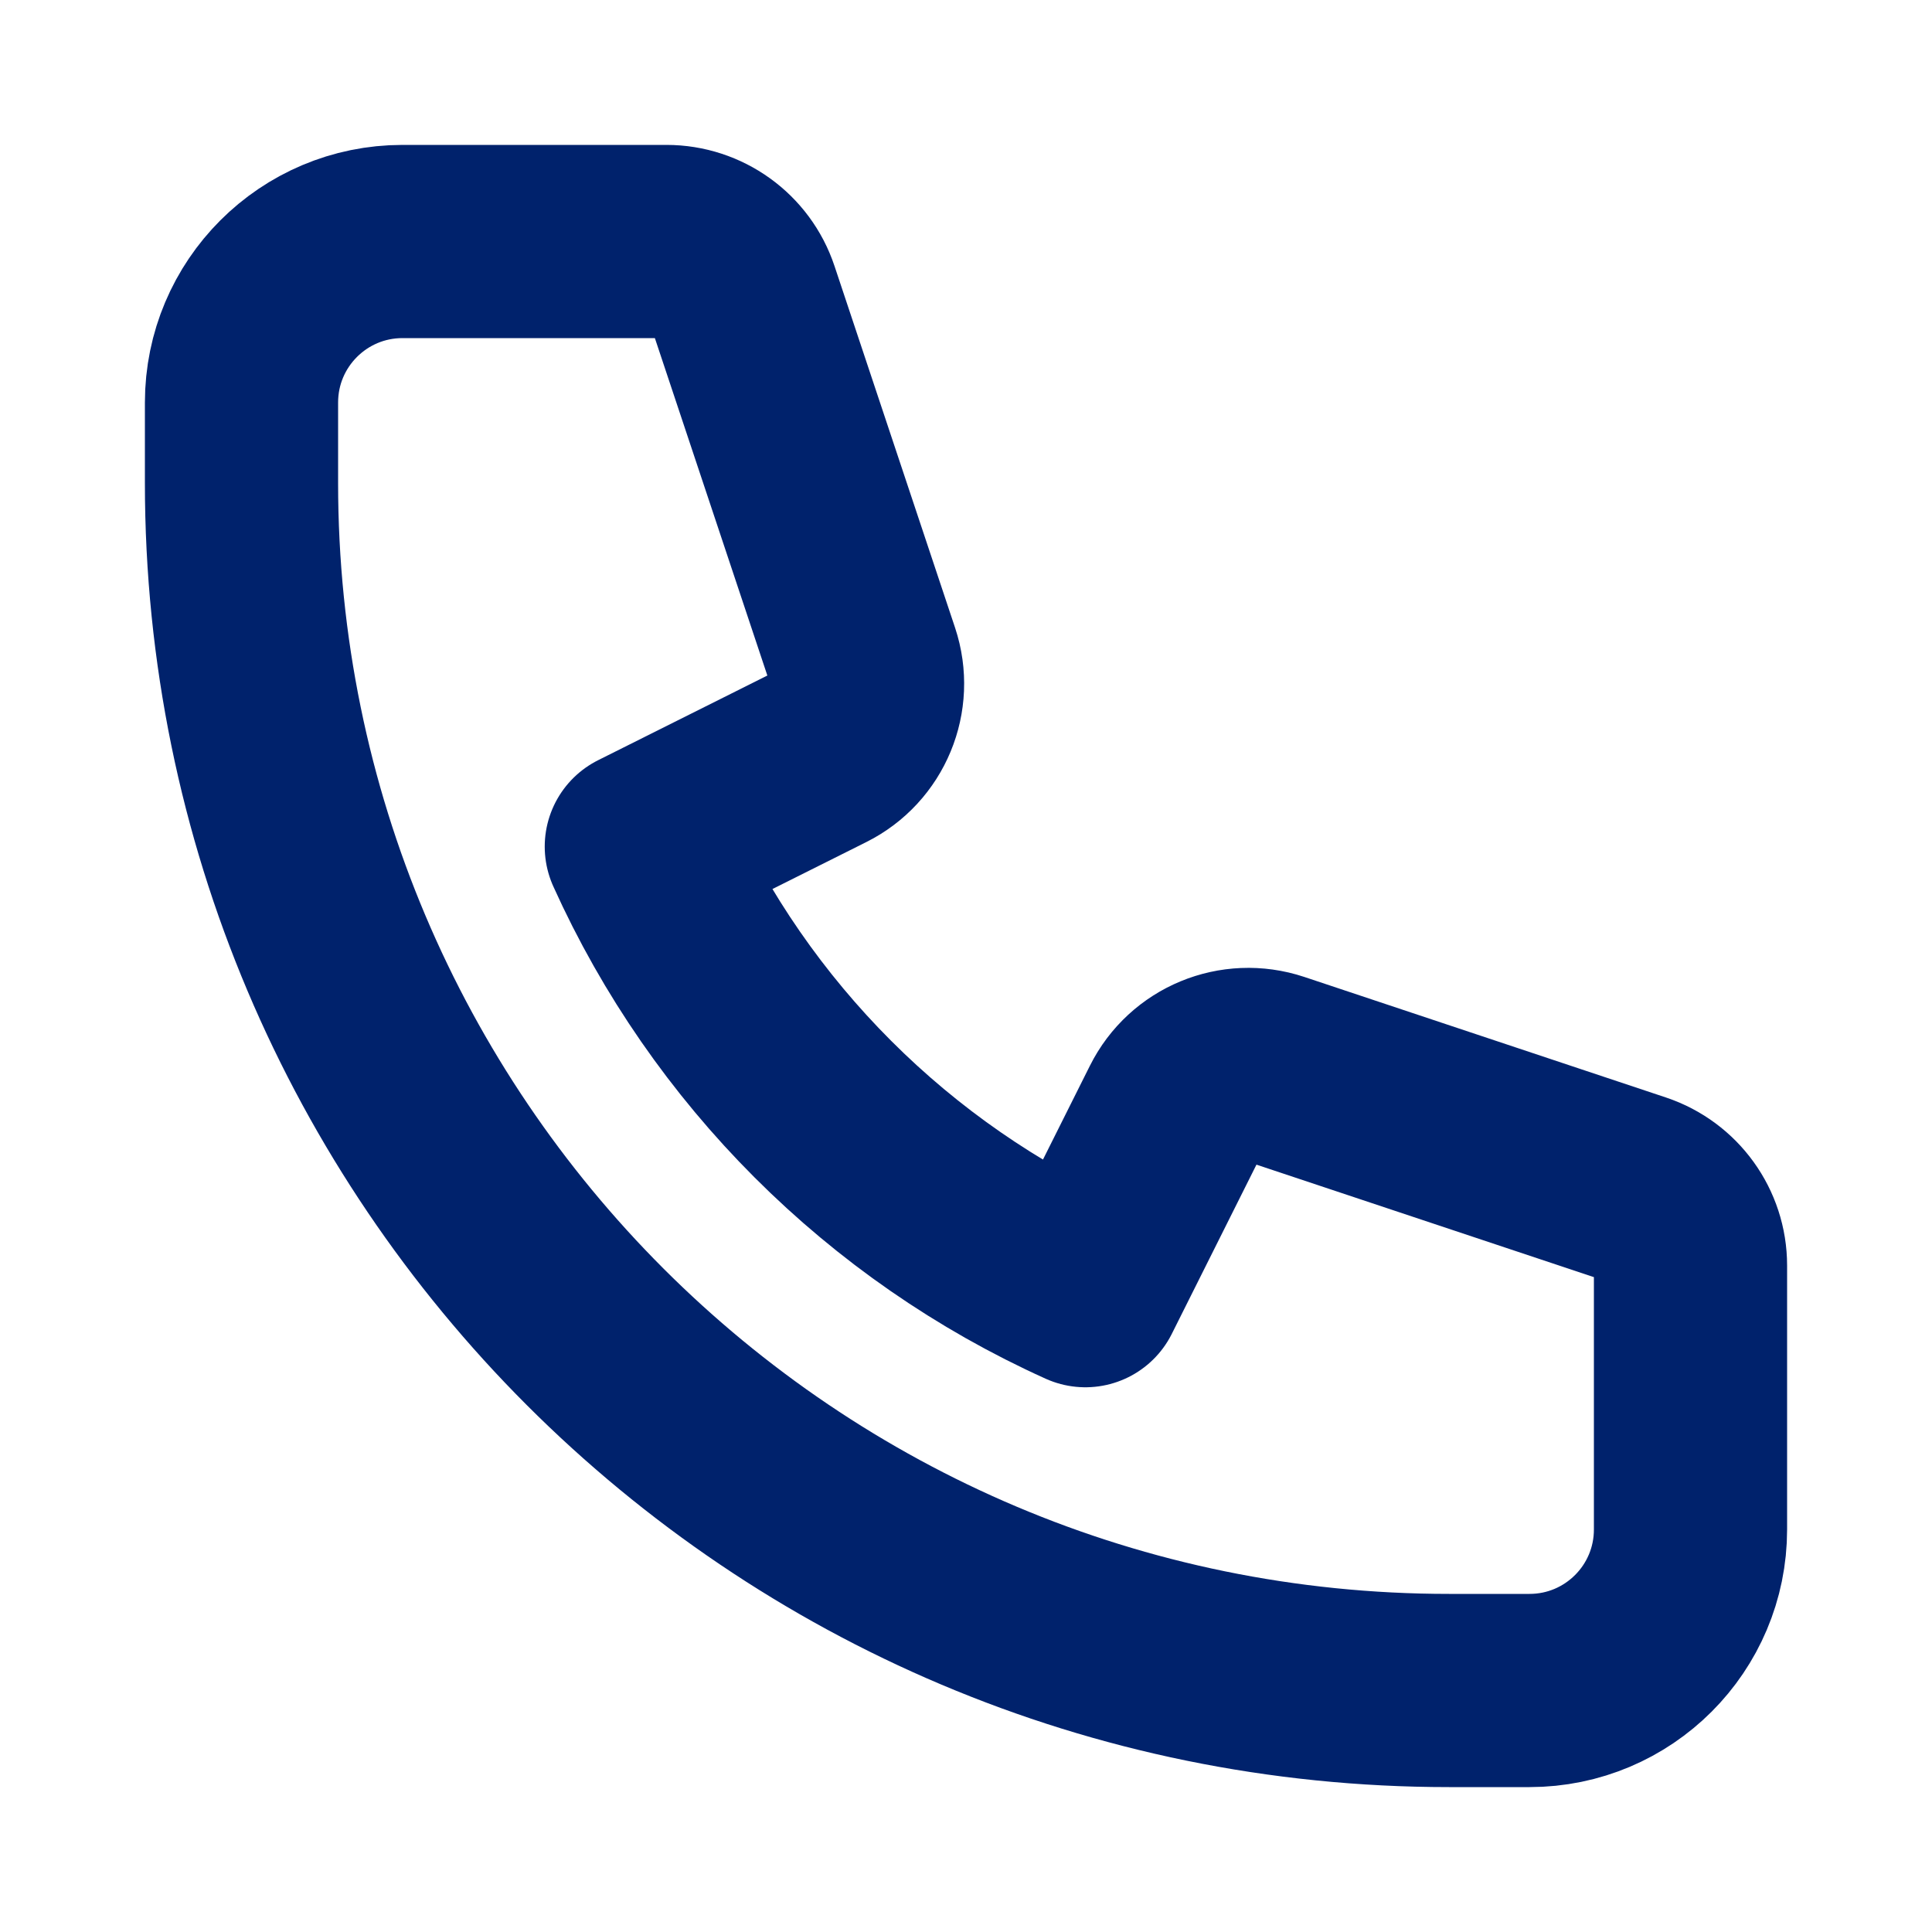
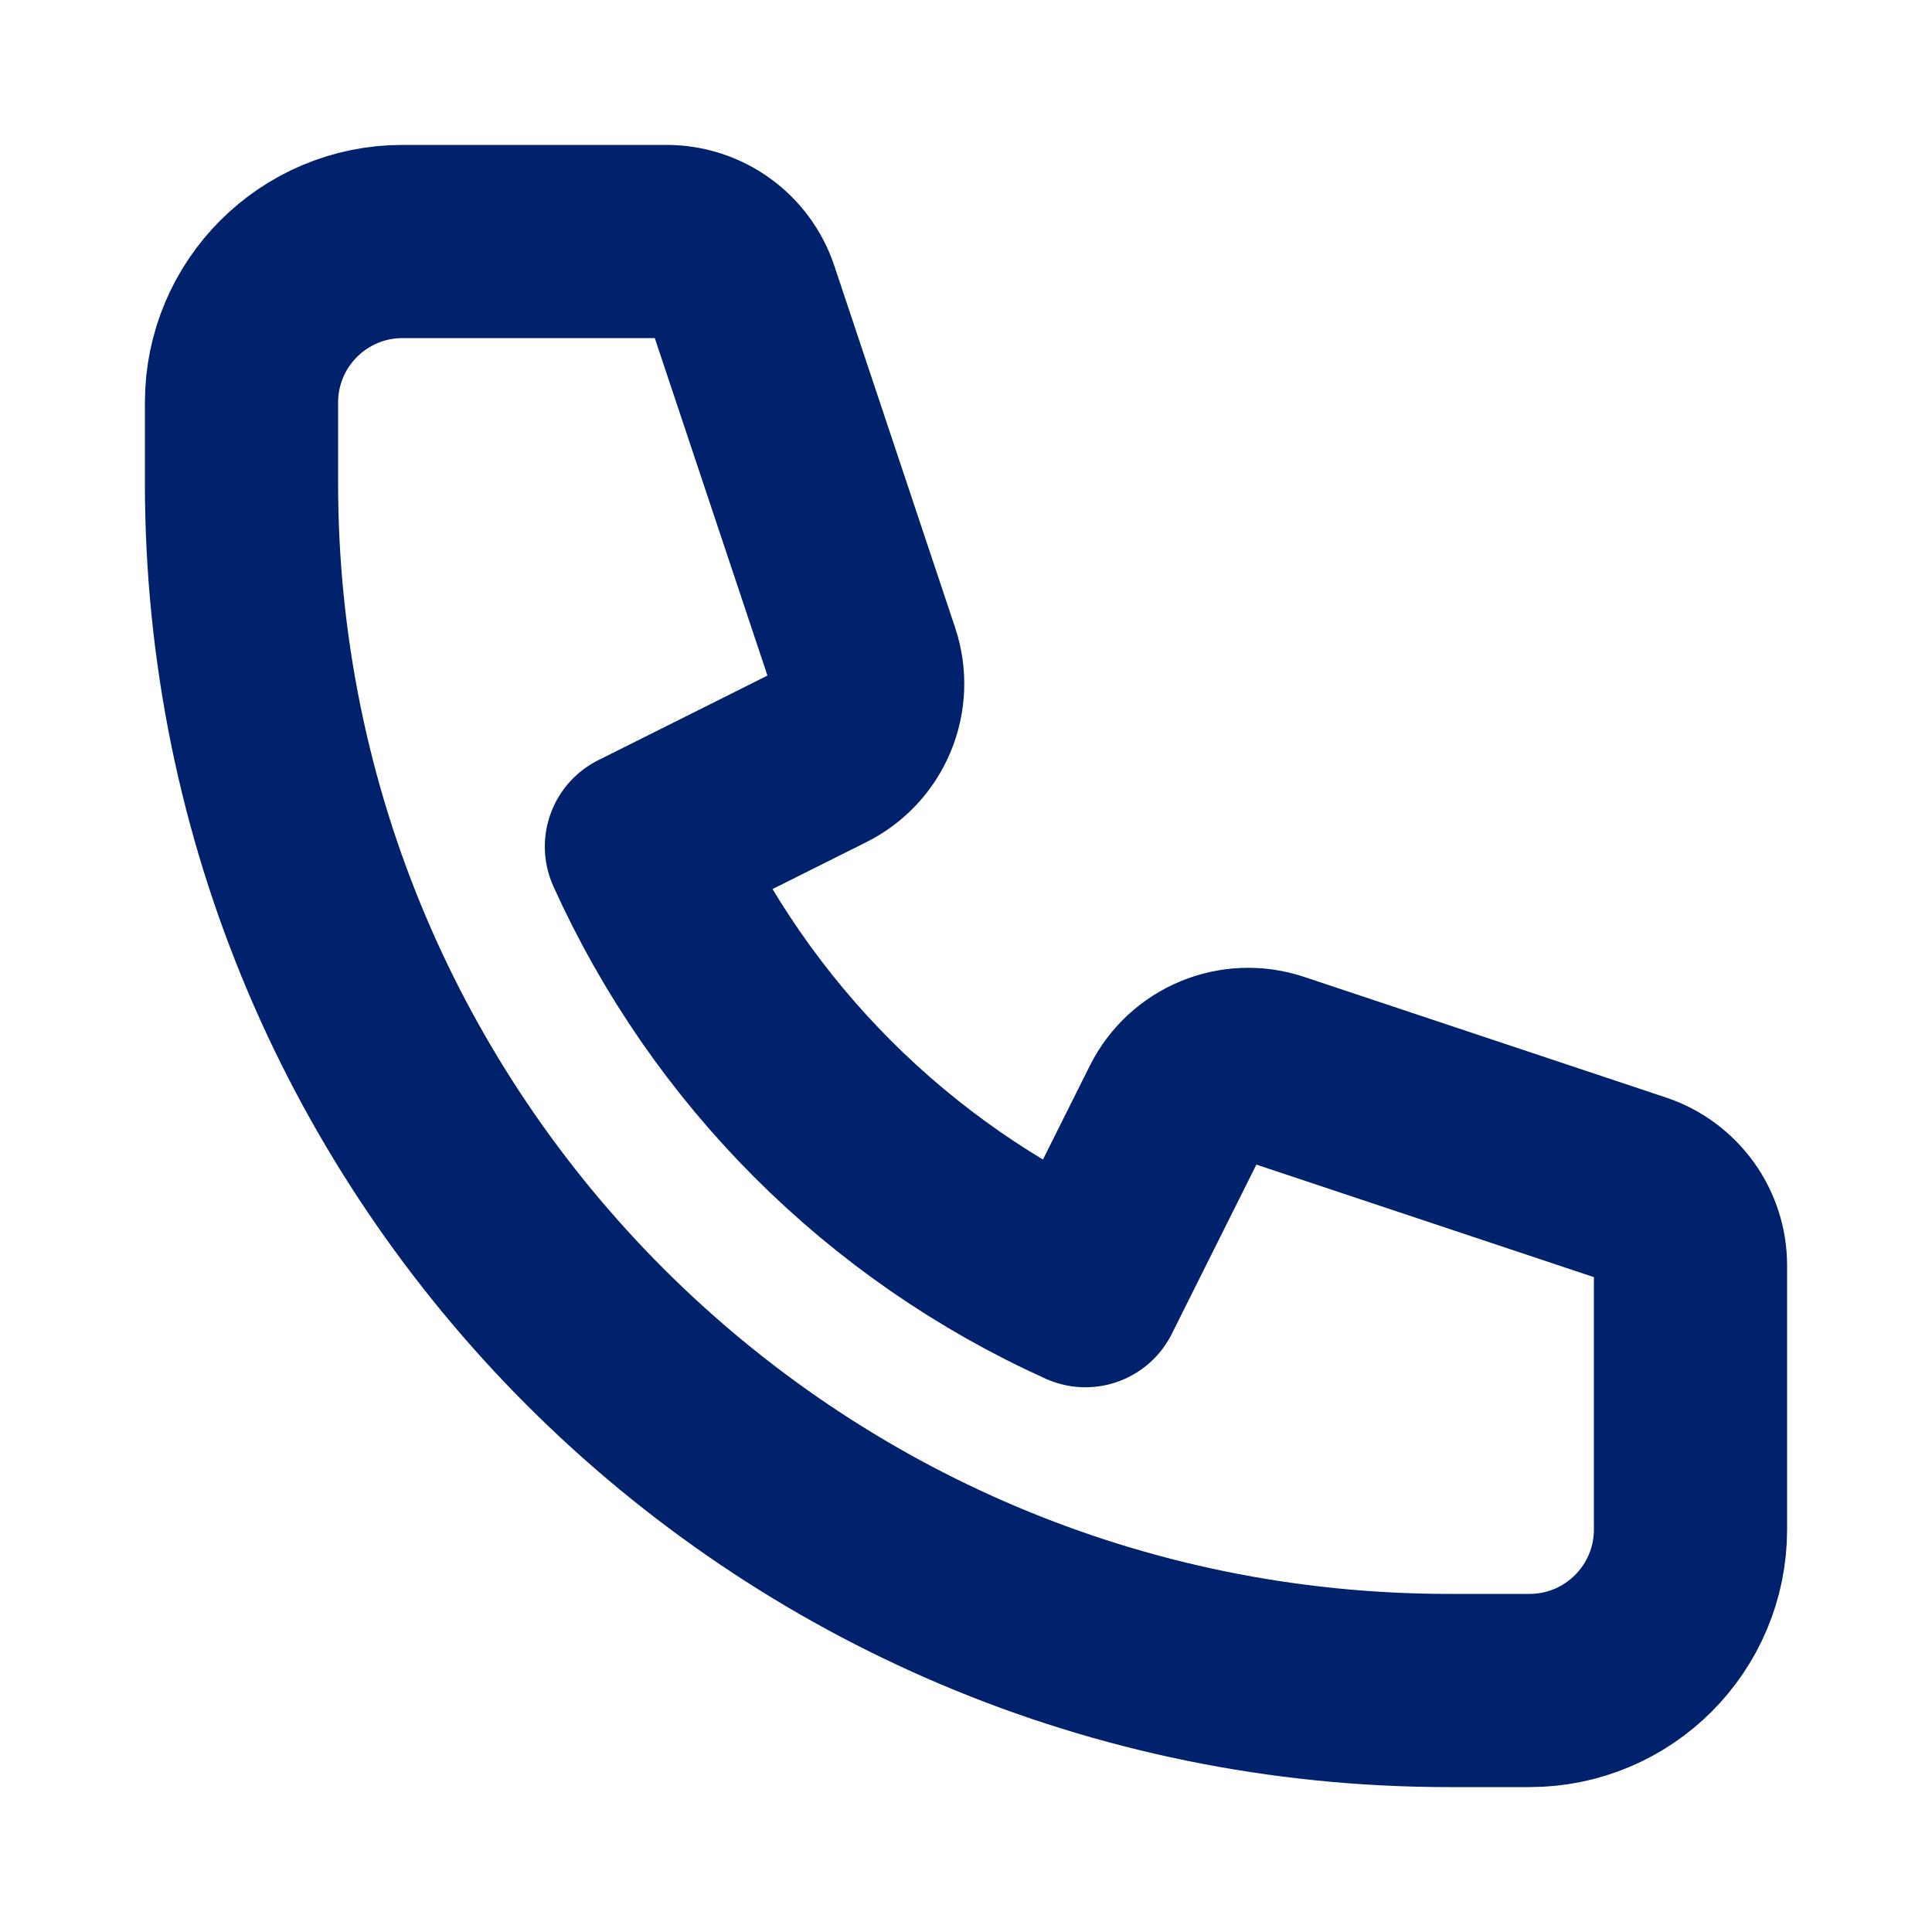
- <svg xmlns="http://www.w3.org/2000/svg" width="20" height="20" viewBox="0 0 20 20" fill="none">
-   <path d="M2.5 4.167C2.5 3.246 3.246 2.5 4.167 2.5H6.899C7.258 2.5 7.577 2.73 7.69 3.07L8.938 6.814C9.069 7.208 8.891 7.638 8.52 7.823L6.639 8.764C7.558 10.801 9.199 12.442 11.236 13.361L12.177 11.48C12.362 11.109 12.792 10.931 13.186 11.062L16.93 12.31C17.27 12.424 17.5 12.742 17.5 13.101V15.833C17.5 16.754 16.754 17.5 15.833 17.5H15C8.096 17.5 2.5 11.904 2.5 5V4.167Z" stroke="#00226C" stroke-width="2" stroke-linecap="round" stroke-linejoin="round" />
+ <svg xmlns="http://www.w3.org/2000/svg" width="20" height="20" fill="none">
+   <path d="M2.5 4.167c0-.92.746-1.667 1.667-1.667h2.732c.36 0 .678.23.79.57l1.25 3.744a.833.833 0 0 1-.419 1.01l-1.88.94a9.201 9.201 0 0 0 4.596 4.597l.94-1.881a.833.833 0 0 1 1.01-.418l3.744 1.248c.34.114.57.432.57.79v2.733c0 .92-.746 1.667-1.667 1.667H15C8.096 17.5 2.5 11.904 2.5 5v-.833Z" stroke="#00226C" stroke-width="2" stroke-linecap="round" stroke-linejoin="round" />
</svg>
